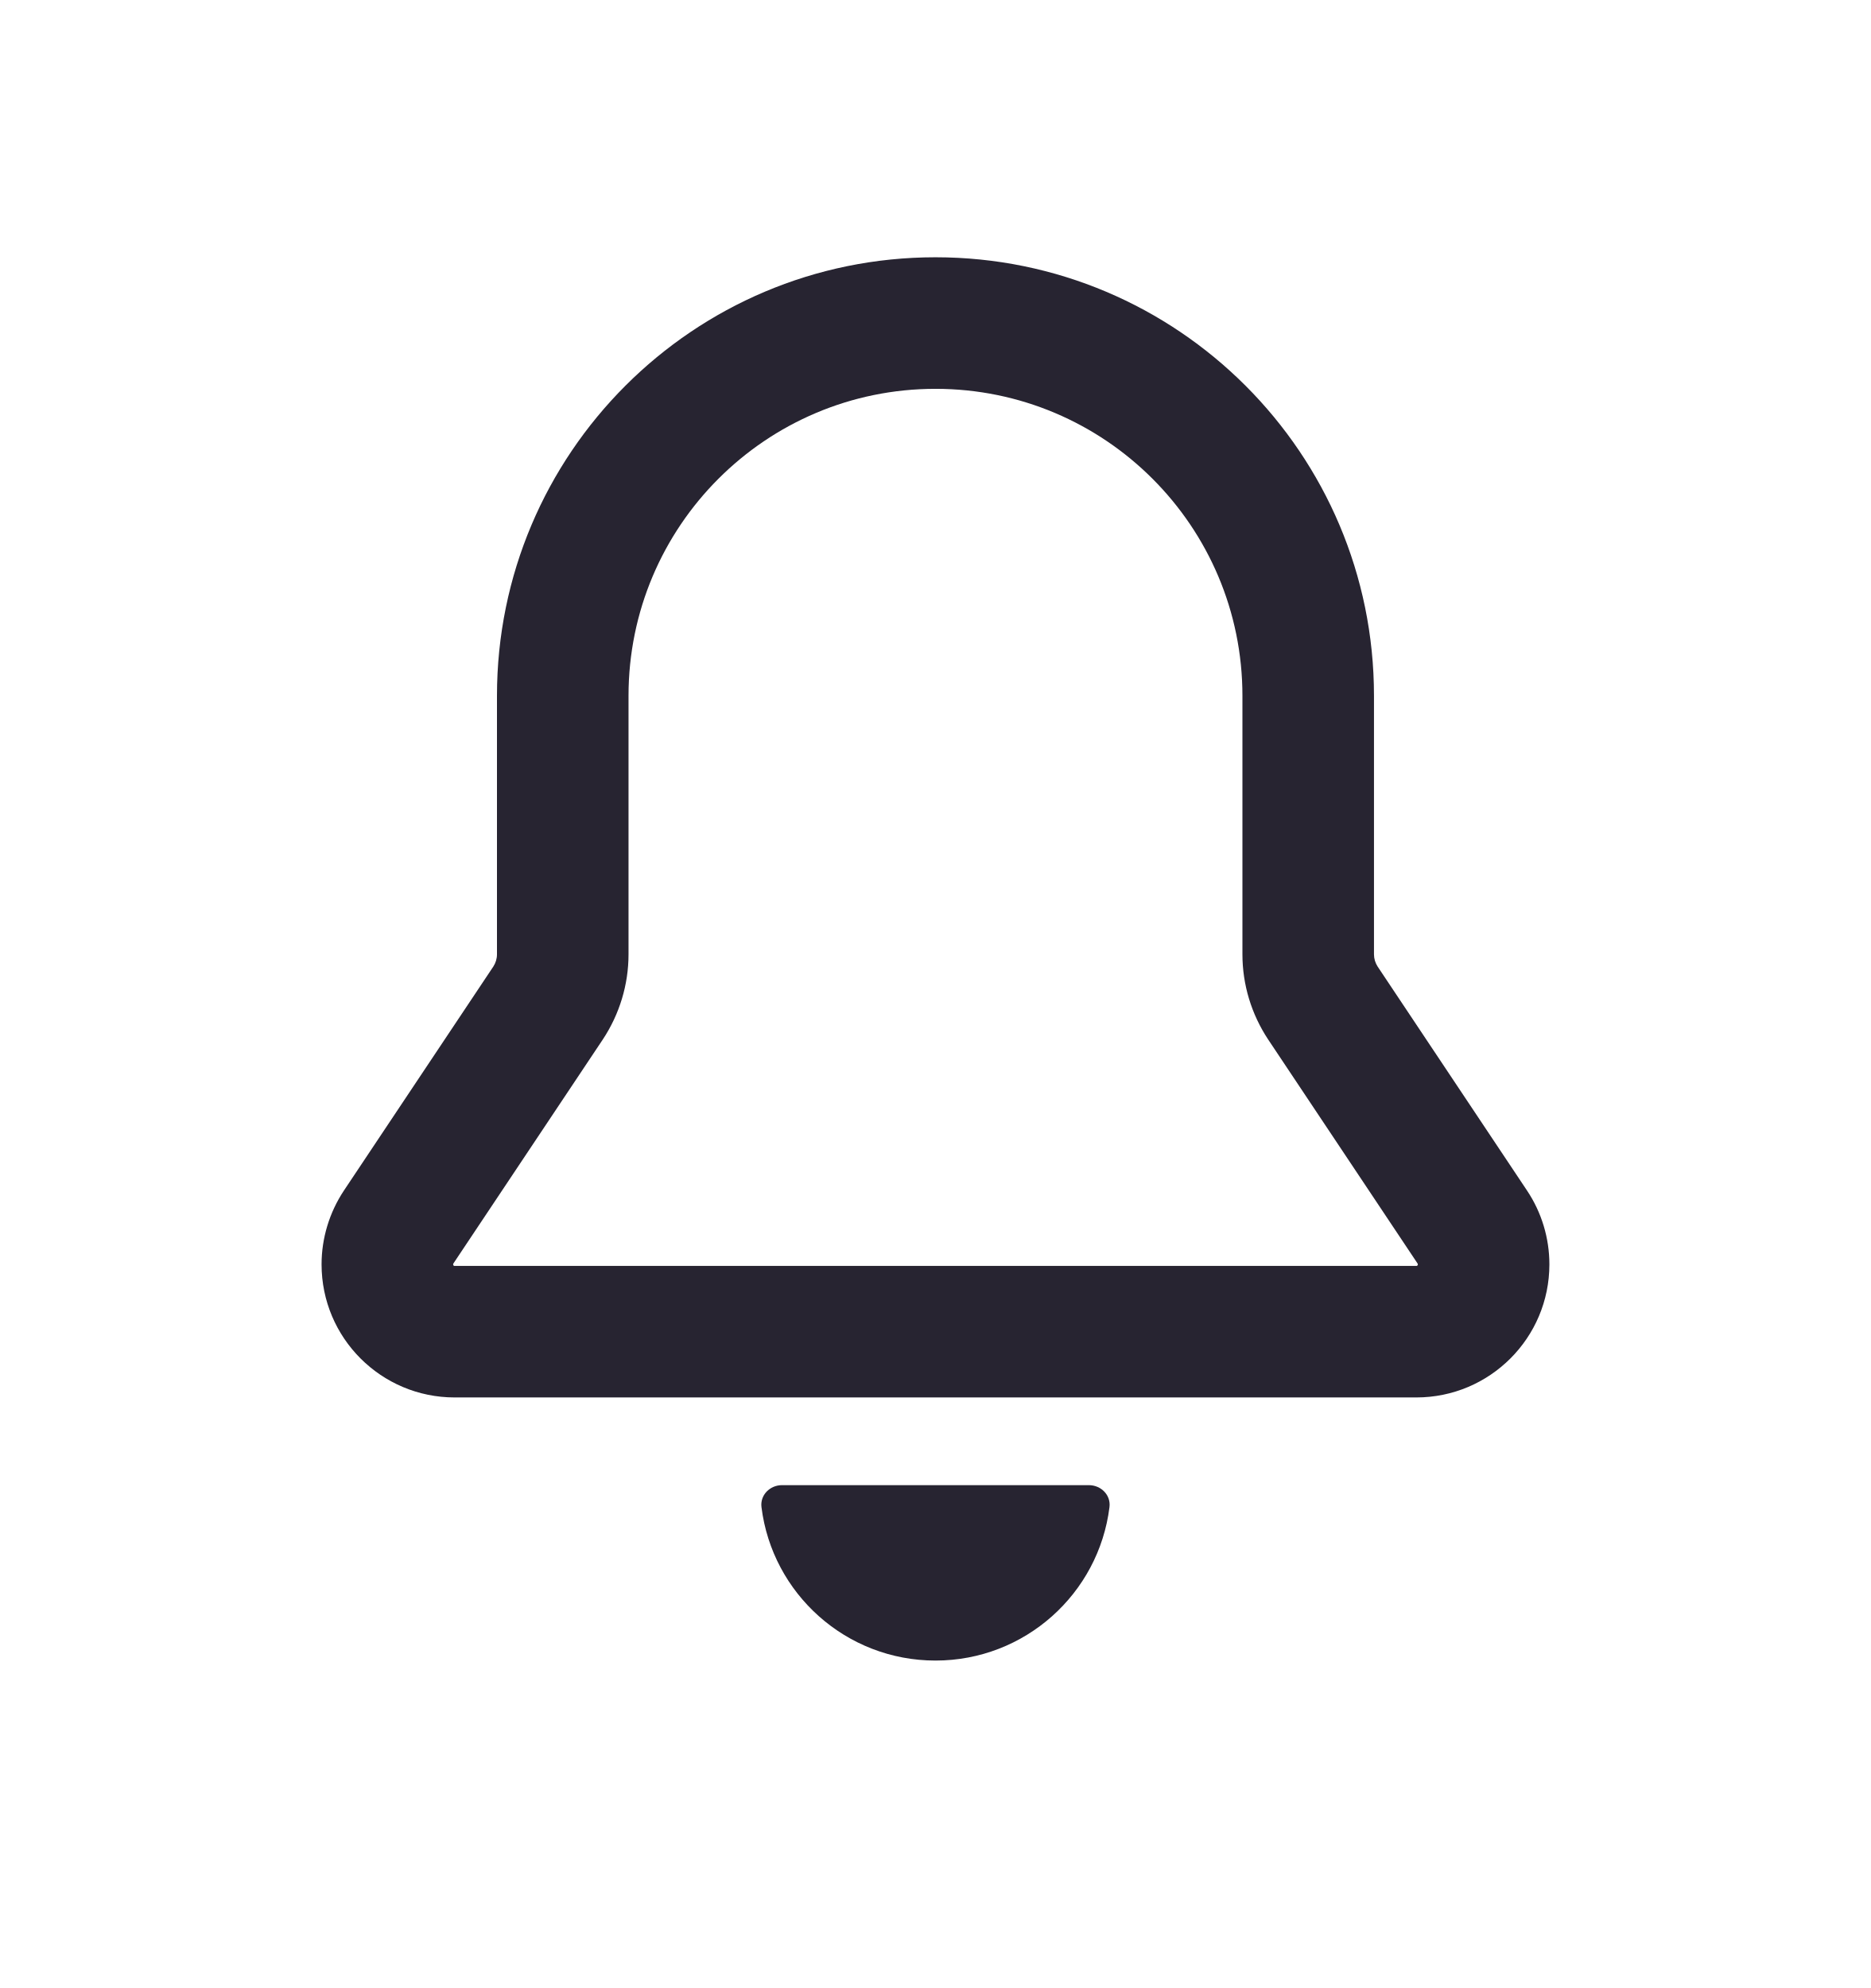
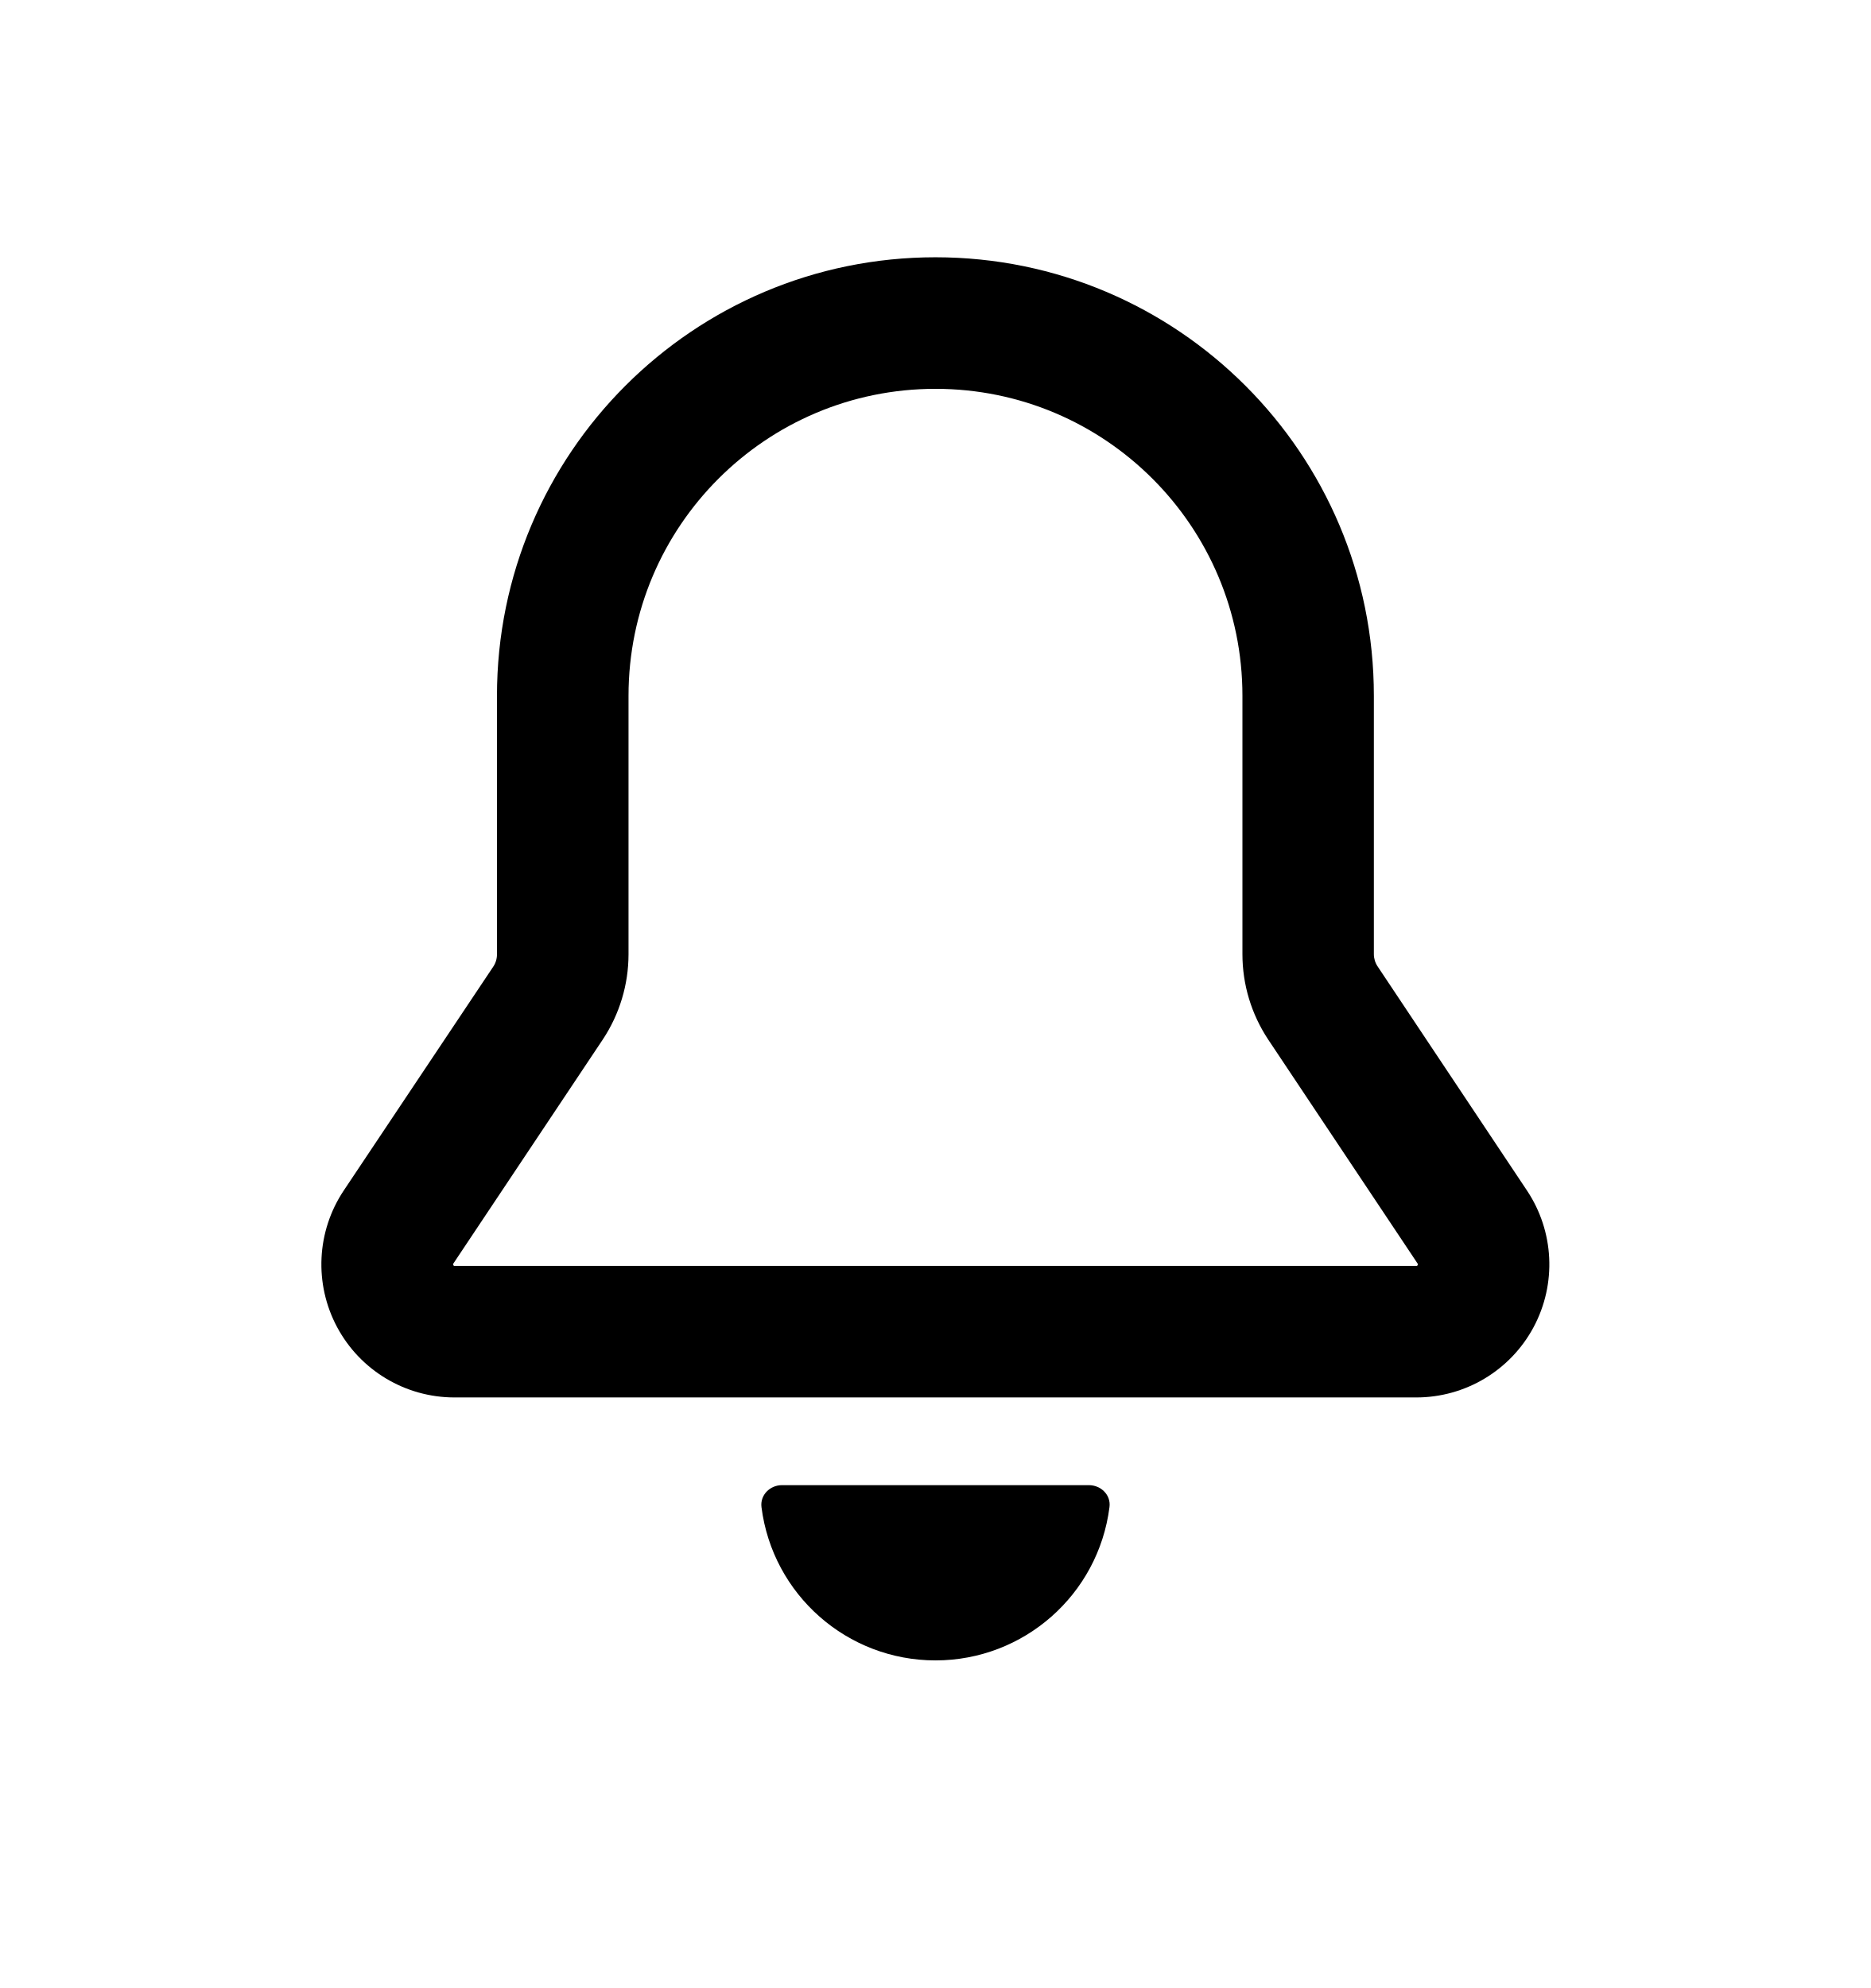
- <svg xmlns="http://www.w3.org/2000/svg" width="16" height="17" viewBox="0 0 16 17" fill="none">
-   <path fill-rule="evenodd" clip-rule="evenodd" d="M8 2.2C5.929 2.2 4.25 3.879 4.25 5.95V8.161C4.25 8.198 4.239 8.234 4.219 8.265L2.941 10.181C2.817 10.368 2.75 10.588 2.75 10.812C2.75 11.441 3.26 11.95 3.888 11.95H12.112C12.74 11.95 13.25 11.441 13.25 10.812C13.25 10.588 13.184 10.368 13.059 10.181L11.781 8.265C11.761 8.234 11.75 8.198 11.75 8.161V5.95C11.75 3.879 10.071 2.2 8 2.2ZM5.375 5.95C5.375 4.501 6.55 3.325 8 3.325C9.45 3.325 10.625 4.501 10.625 5.95V8.161C10.625 8.42 10.702 8.673 10.845 8.889L12.123 10.805C12.124 10.807 12.125 10.81 12.125 10.812C12.125 10.814 12.125 10.816 12.125 10.816L12.124 10.817C12.124 10.817 12.123 10.82 12.121 10.822C12.12 10.823 12.117 10.825 12.117 10.825C12.117 10.825 12.115 10.825 12.112 10.825H3.888C3.885 10.825 3.883 10.825 3.883 10.825C3.883 10.825 3.88 10.823 3.879 10.822C3.877 10.82 3.876 10.817 3.876 10.817C3.876 10.817 3.875 10.815 3.875 10.812C3.875 10.81 3.876 10.807 3.877 10.805L5.155 8.889C5.298 8.673 5.375 8.42 5.375 8.161V5.95Z" fill="#272431" />
-   <path d="M9.488 12.888C9.396 13.628 8.765 14.2 8 14.2C7.235 14.2 6.604 13.628 6.512 12.888C6.499 12.785 6.584 12.7 6.687 12.7H9.312C9.416 12.7 9.501 12.785 9.488 12.888Z" fill="#272431" />
+ <svg xmlns="http://www.w3.org/2000/svg" width="16" height="17" viewBox="0 0 16 17">
+   <path fill-rule="evenodd" d="M8 2.2a3.75 3.75 0 00-3.75 3.75v2.21a.188.188 0 01-.031.105L2.94 10.18a1.138 1.138 0 00.947 1.77h8.224a1.138 1.138 0 00.947-1.77l-1.277-1.916a.188.188 0 01-.032-.104V5.95A3.75 3.75 0 008 2.2zM5.375 5.95a2.625 2.625 0 115.25 0v2.21c0 .26.077.513.22.729l1.278 1.916a.013.013 0 01.002.007v.005l-.004.005a.019.019 0 01-.004.003H3.883l-.004-.003-.003-.005-.001-.005c0-.002 0-.005.002-.007l1.278-1.916a1.32 1.32 0 00.22-.728V5.95z" />
+   <path d="M9.488 12.888a1.5 1.5 0 01-2.976 0c-.013-.103.072-.188.175-.188h2.625c.104 0 .19.085.176.188z" />
</svg>
